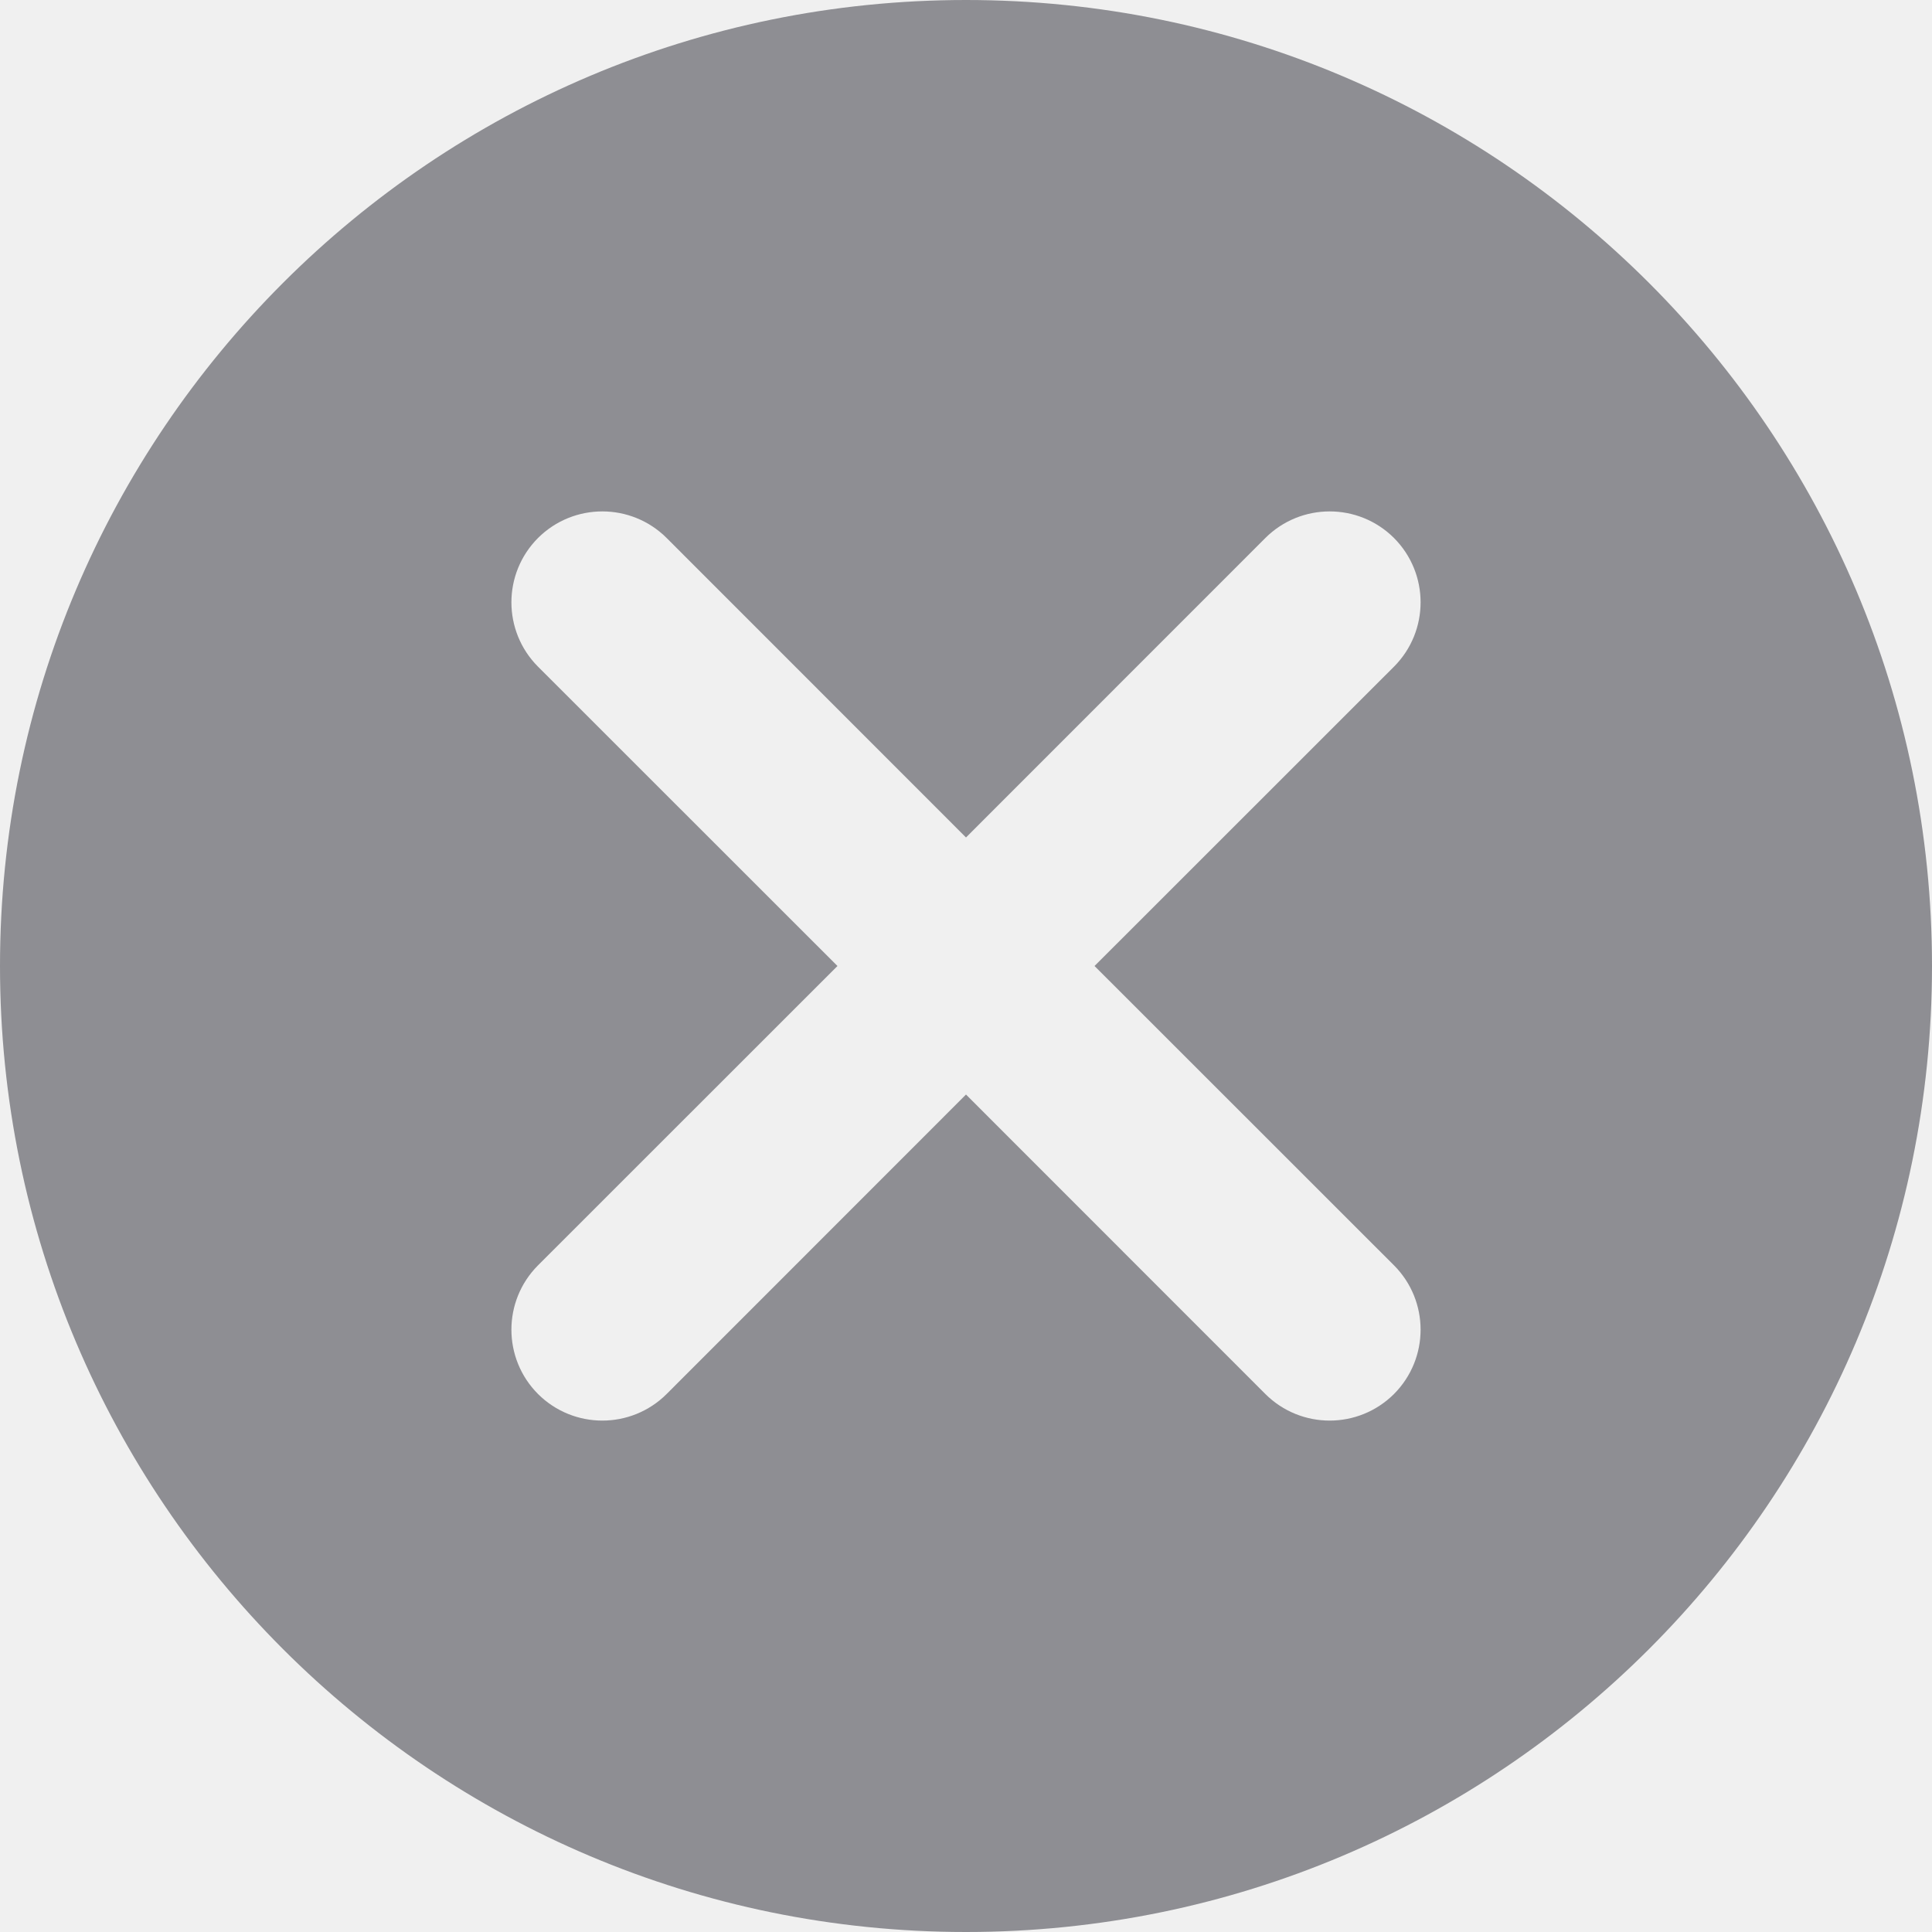
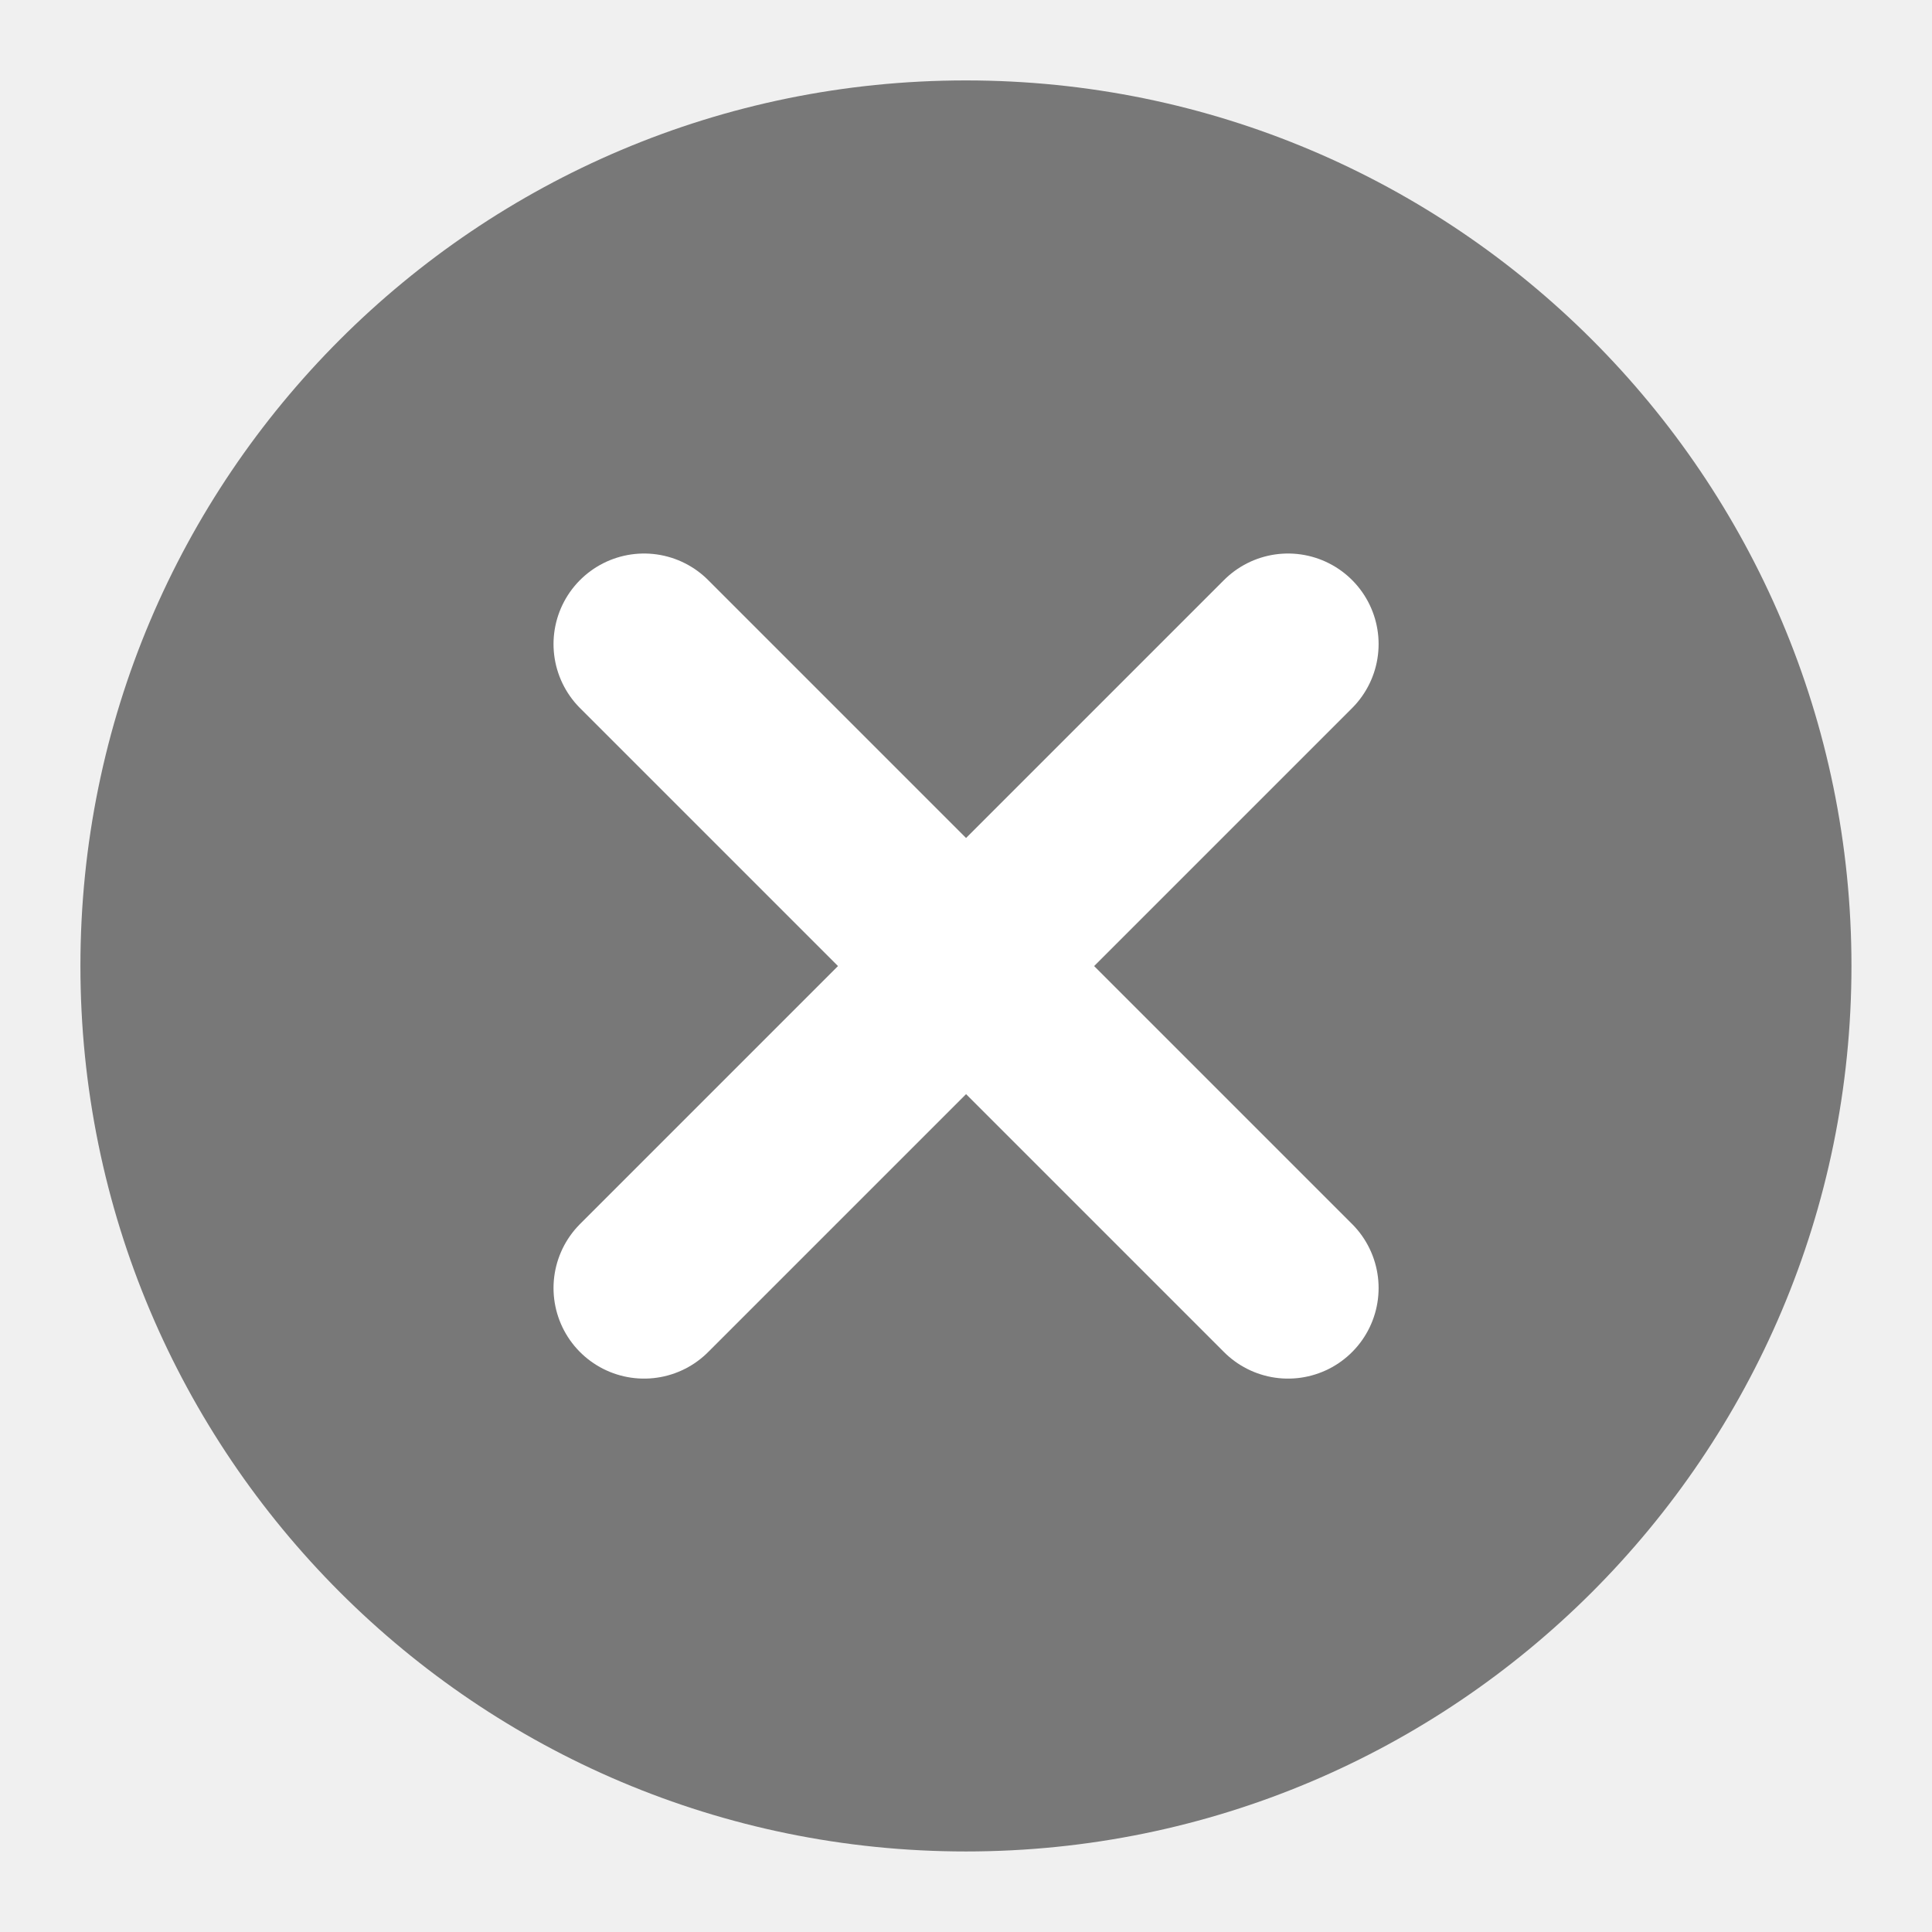
- <svg xmlns="http://www.w3.org/2000/svg" width="17" height="17" viewBox="0 0 17 17" fill="none">
-   <path fill-rule="evenodd" clip-rule="evenodd" d="M8.5 17C13.194 17 17 13.194 17 8.5C17 3.806 13.194 0 8.5 0C3.806 0 0 3.806 0 8.5C0 13.194 3.806 17 8.5 17ZM12.266 4.734C12.578 5.047 12.578 5.553 12.266 5.866L9.631 8.5L12.266 11.134C12.578 11.447 12.578 11.953 12.266 12.266C11.953 12.578 11.447 12.578 11.134 12.266L8.5 9.631L5.866 12.266C5.553 12.578 5.047 12.578 4.734 12.266C4.422 11.953 4.422 11.447 4.734 11.134L7.369 8.5L4.734 5.866C4.422 5.553 4.422 5.047 4.734 4.734C5.047 4.422 5.553 4.422 5.866 4.734L8.5 7.369L11.134 4.734C11.447 4.422 11.953 4.422 12.266 4.734Z" fill="#8E8E93" />
+ <svg xmlns="http://www.w3.org/2000/svg" width="16" height="16" viewBox="0 0 16 16" fill="none">
+   <g clip-path="url(#clip0_792_7936)">
+     <path d="M7.999 15.333C12.049 15.333 15.333 12.049 15.333 7.999C15.333 3.949 12.049 0.666 7.999 0.666C3.949 0.666 0.666 3.949 0.666 7.999C0.666 12.049 3.949 15.333 7.999 15.333Z" fill="black" fill-opacity="0.5" />
+     <path d="M10.667 5.334L5.334 10.667" stroke="white" stroke-width="1.5" stroke-linecap="round" stroke-linejoin="round" />
+     <path d="M5.334 5.334L10.667 10.667" stroke="white" stroke-width="1.5" stroke-linecap="round" stroke-linejoin="round" />
+   </g>
+   <defs>
+     <clipPath id="clip0_792_7936">
+       <rect width="16" height="16" fill="white" />
+     </clipPath>
+   </defs>
</svg>
